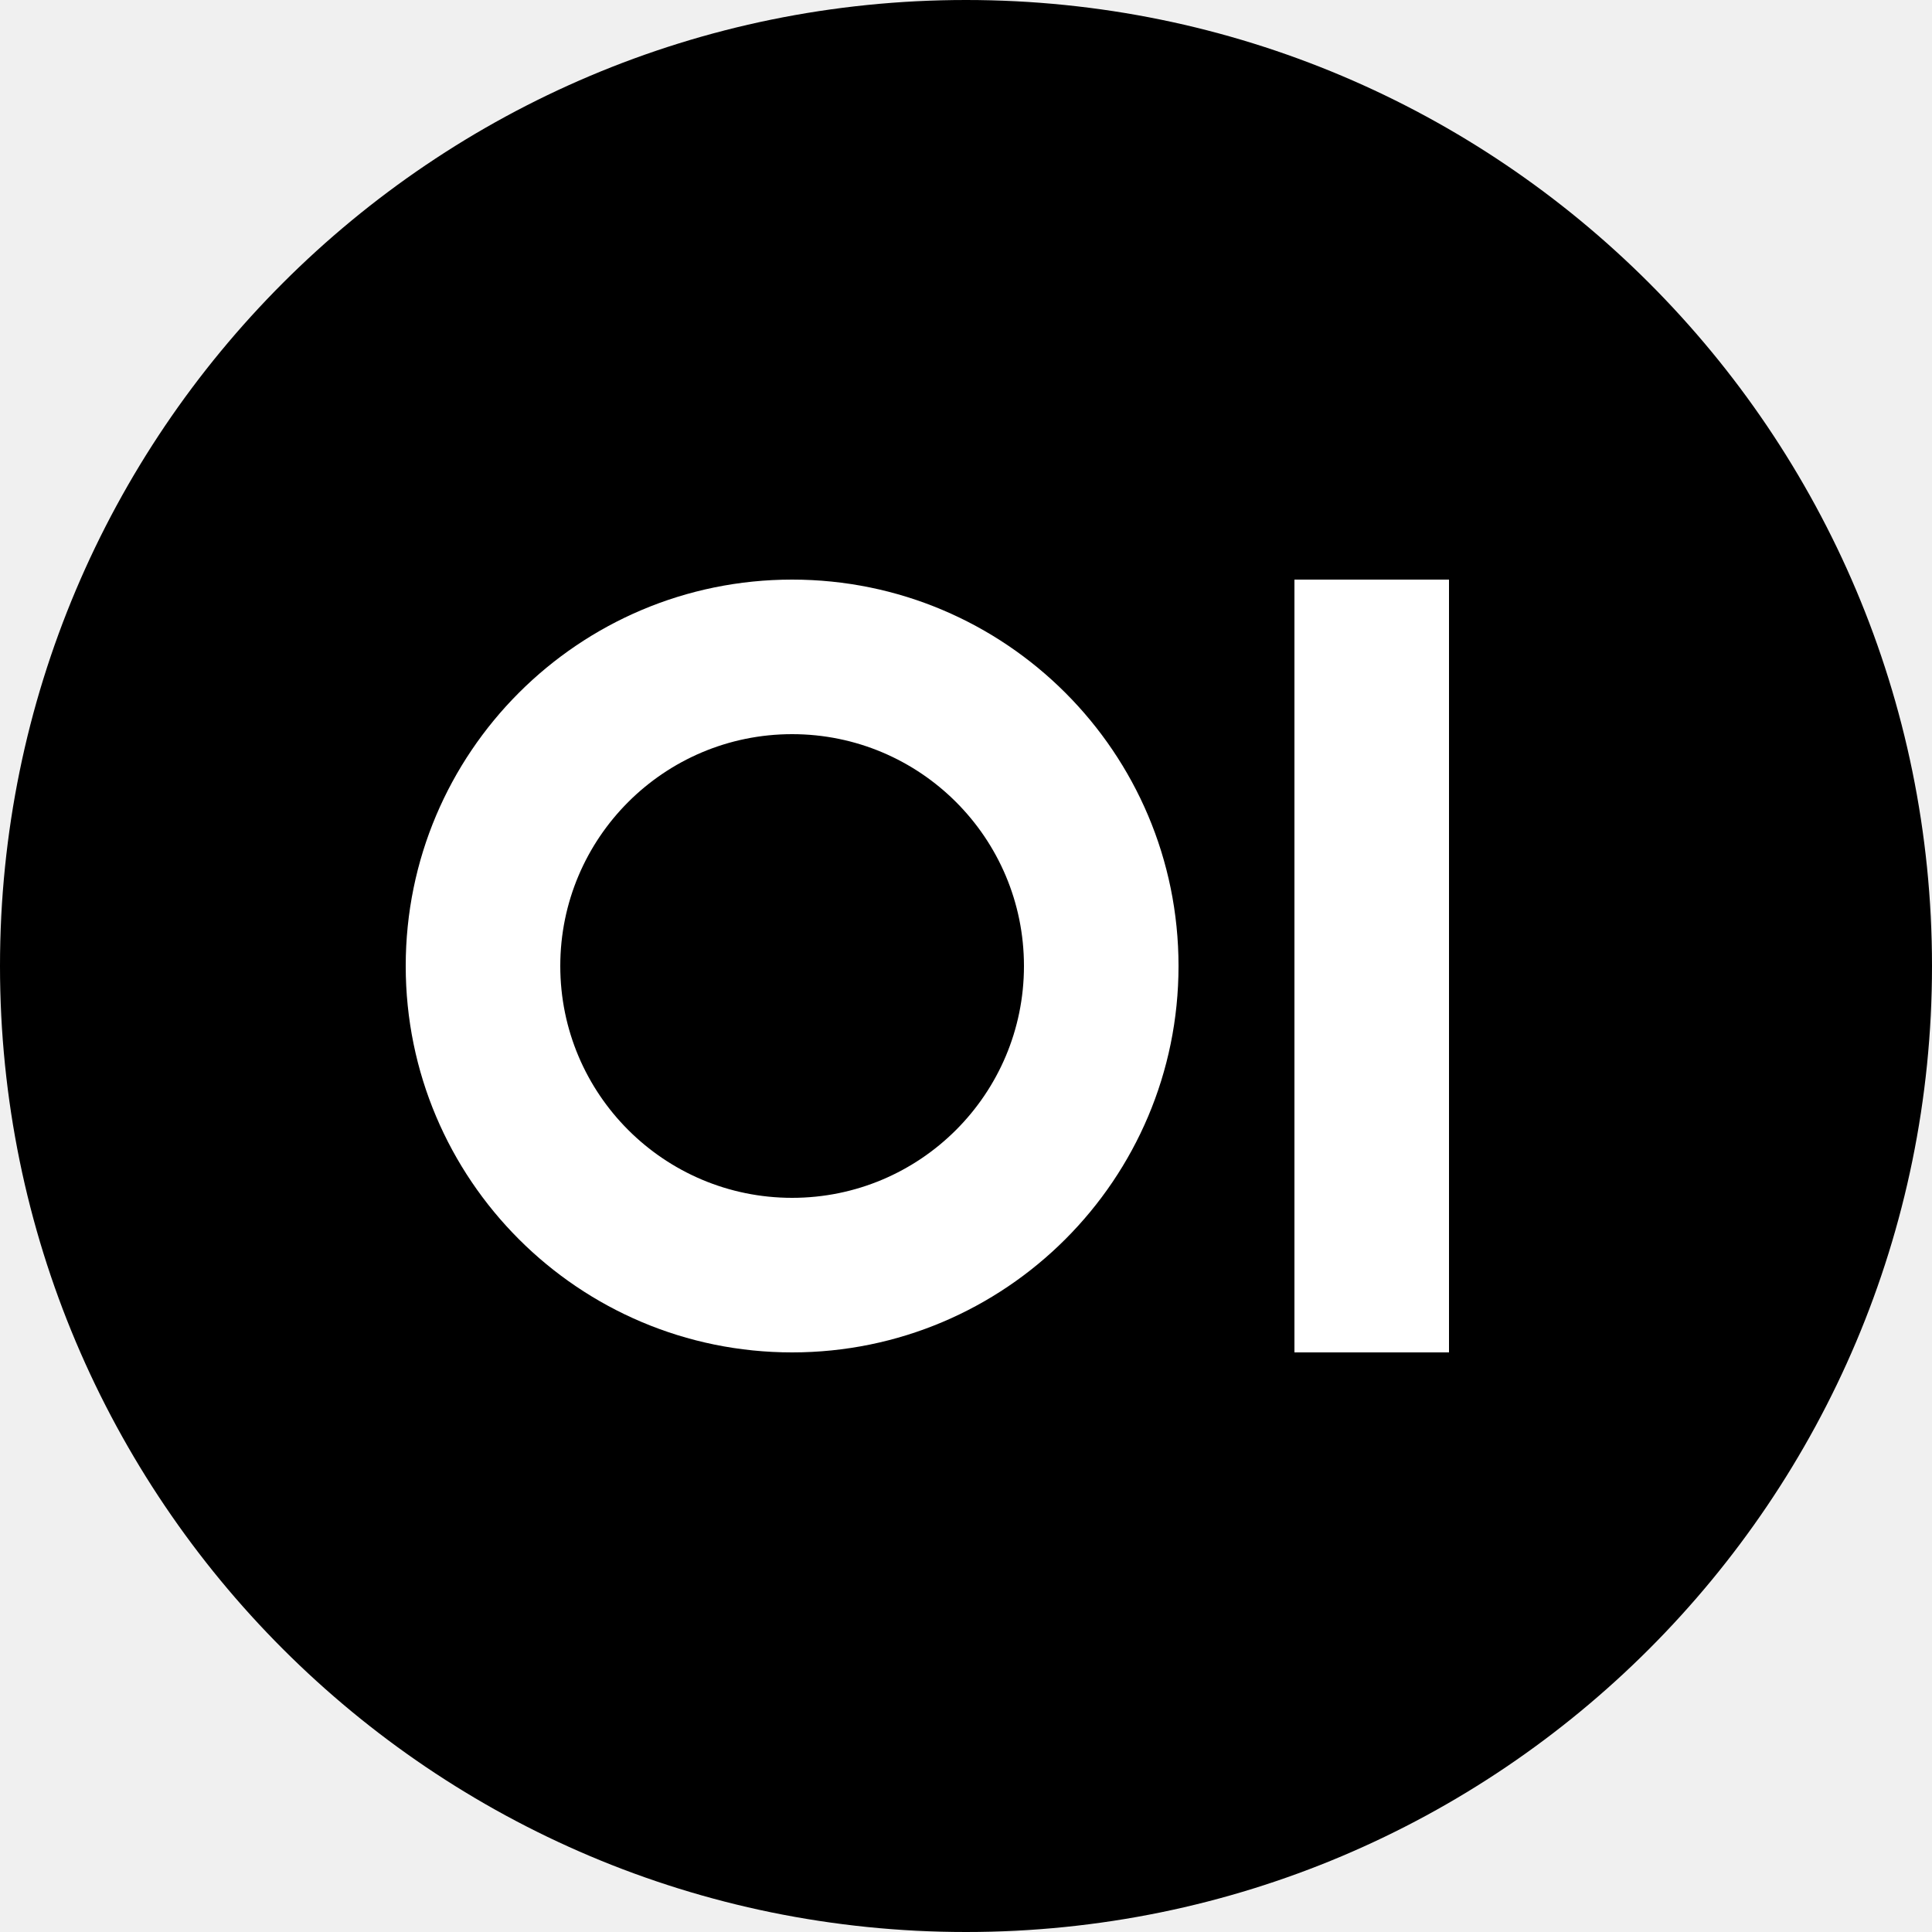
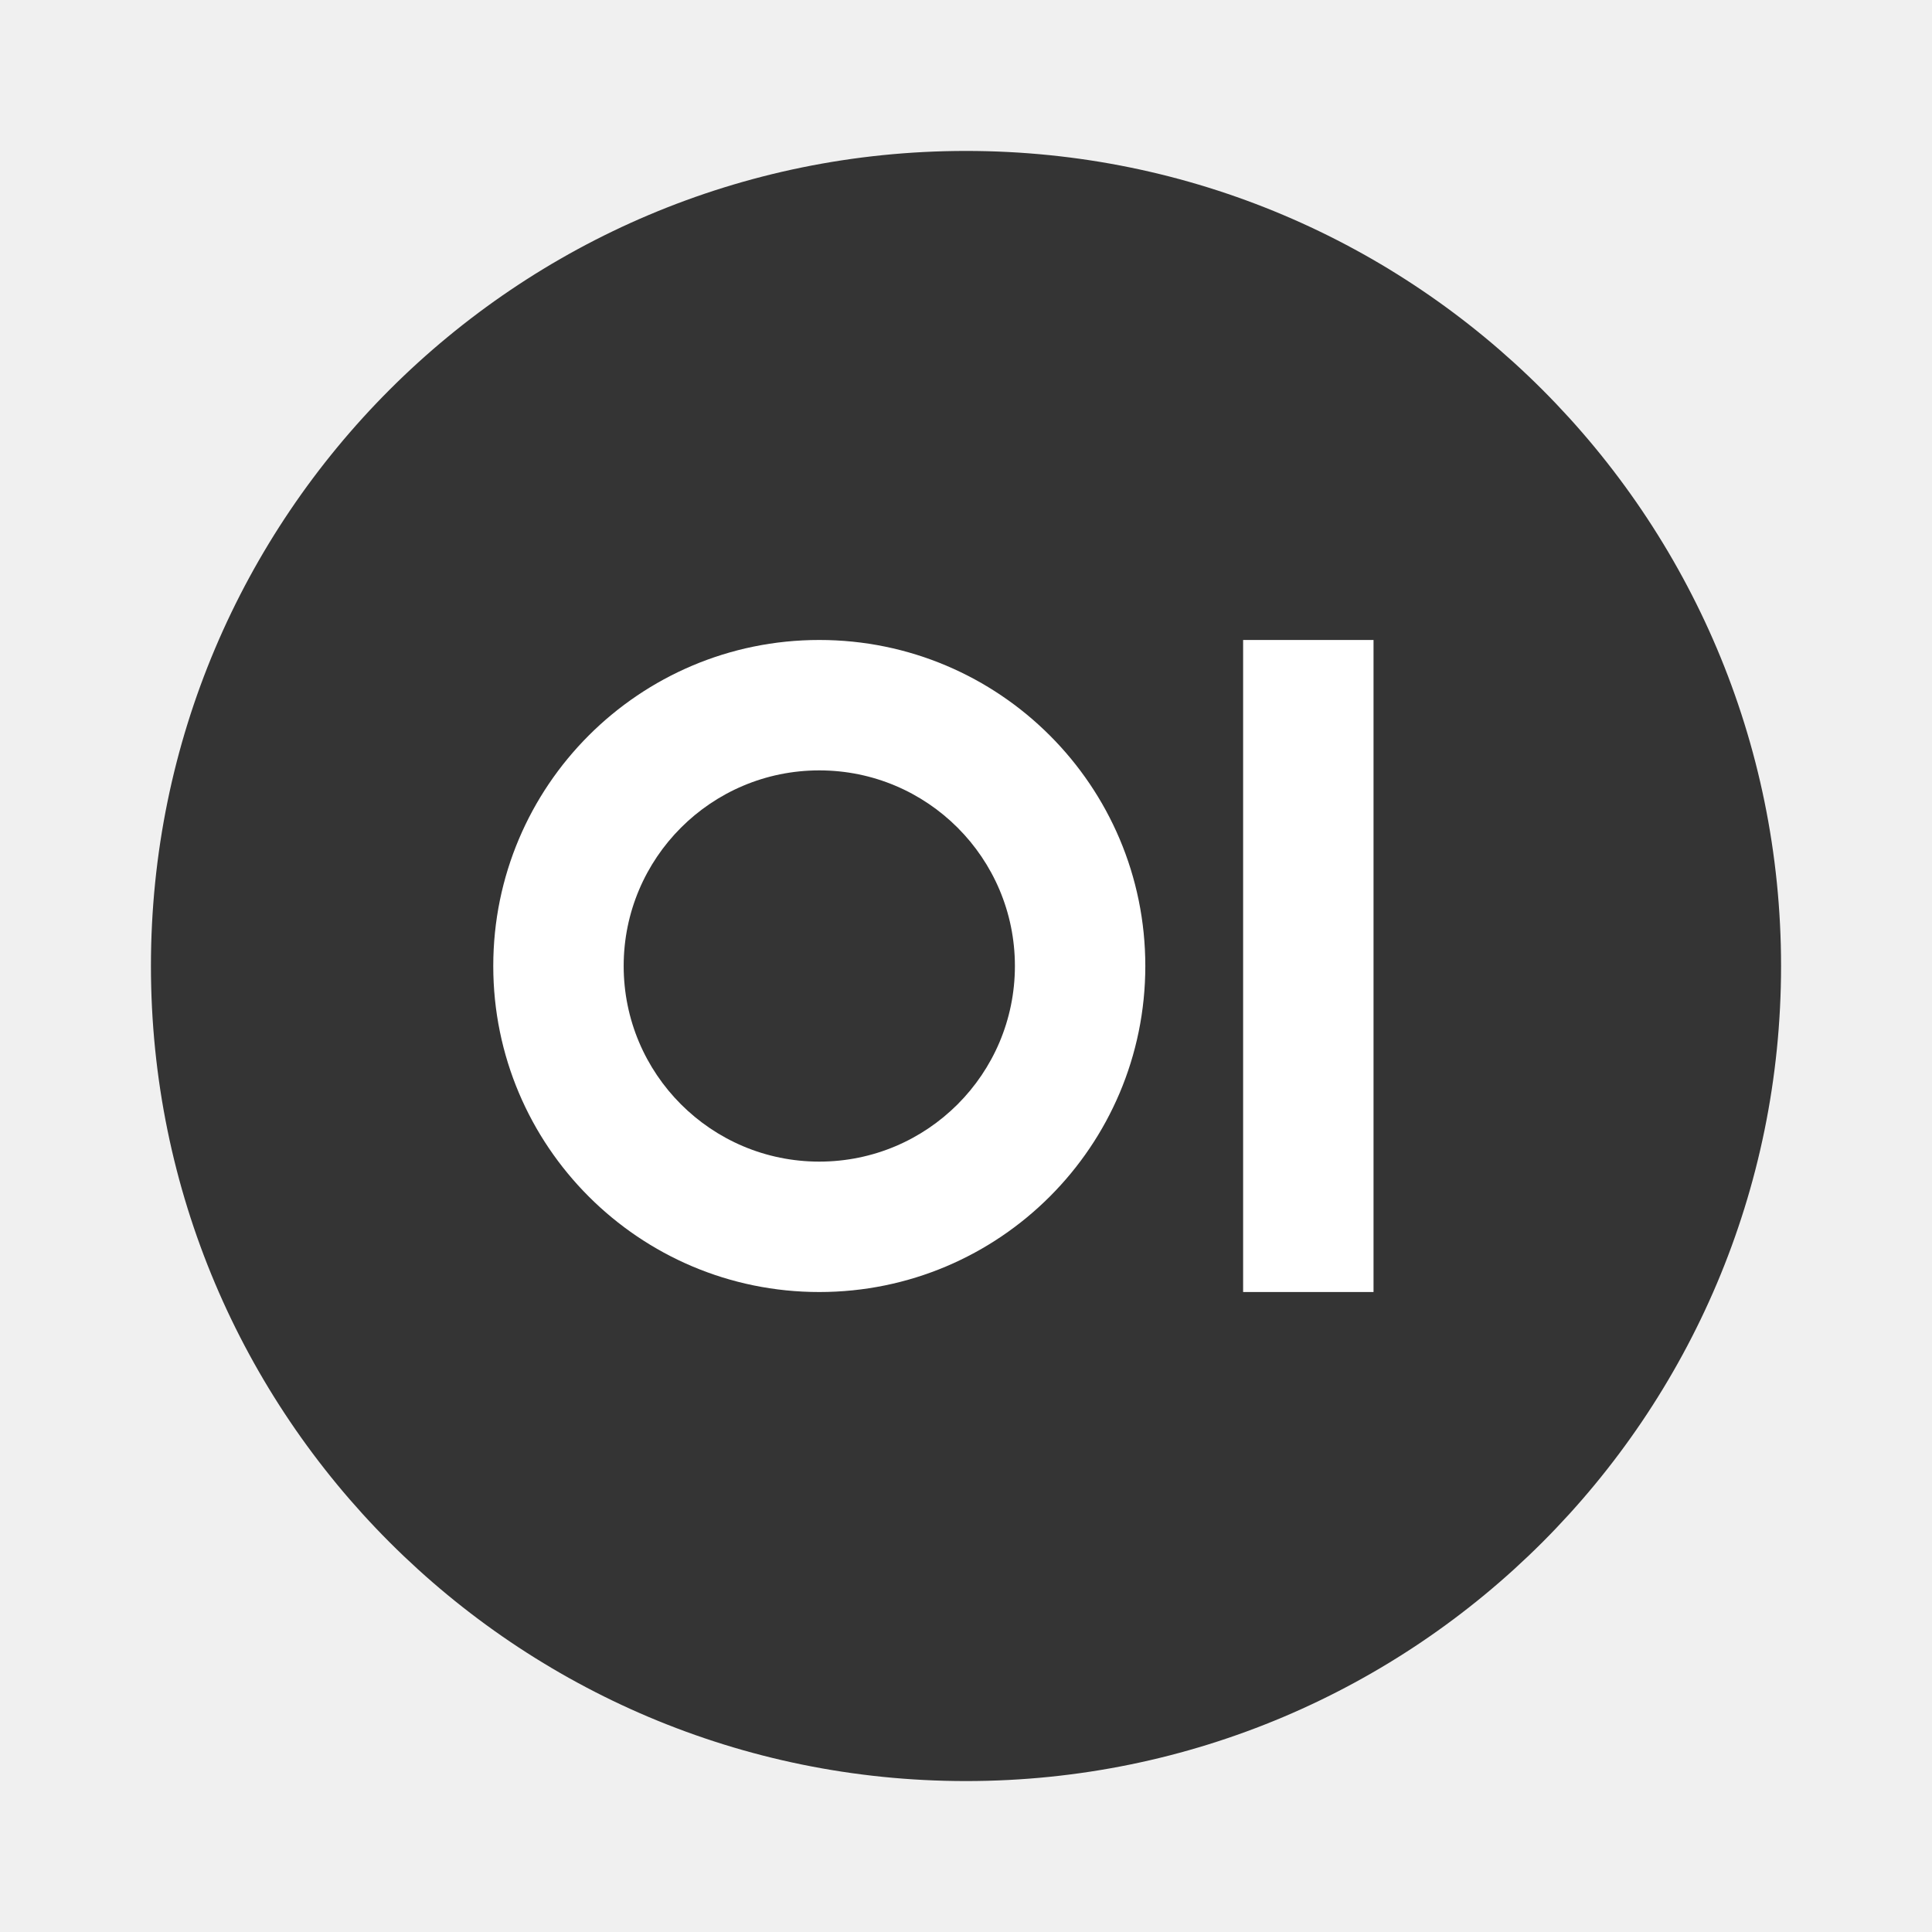
- <svg xmlns="http://www.w3.org/2000/svg" viewBox="0 0 500 500">
-   <circle cx="250" cy="250" r="250" />
-   <path d="m335 150h40v200h-40zm-130 0a100 100 0 1 0 0 200 100 100 0 1 0 0-200zm0 40a60 60 0 1 1 0 120 60 60 0 1 1 0-120z" fill="#fff" />
+ <svg xmlns="http://www.w3.org/2000/svg" viewBox="0 0 64 64" version="1.1" id="svg1" width="64" height="64">
+   <defs id="defs1" />
+   <circle cx="32" cy="32" id="circle1" style="stroke-width:0.108;fill:#343434;fill-opacity:1" r="27" />
+   <path d="m 41.18,21.2 h 4.32 v 21.6 h -4.32 z m -14.04,0 a 10.8,10.8 0 1 0 0,21.6 10.8,10.8 0 1 0 0,-21.6 z m 0,4.32 a 6.48,6.48 0 1 1 0,12.96 6.48,6.48 0 1 1 0,-12.96 z" fill="#ffffff" id="path1" style="stroke-width:0.108" />
</svg>
